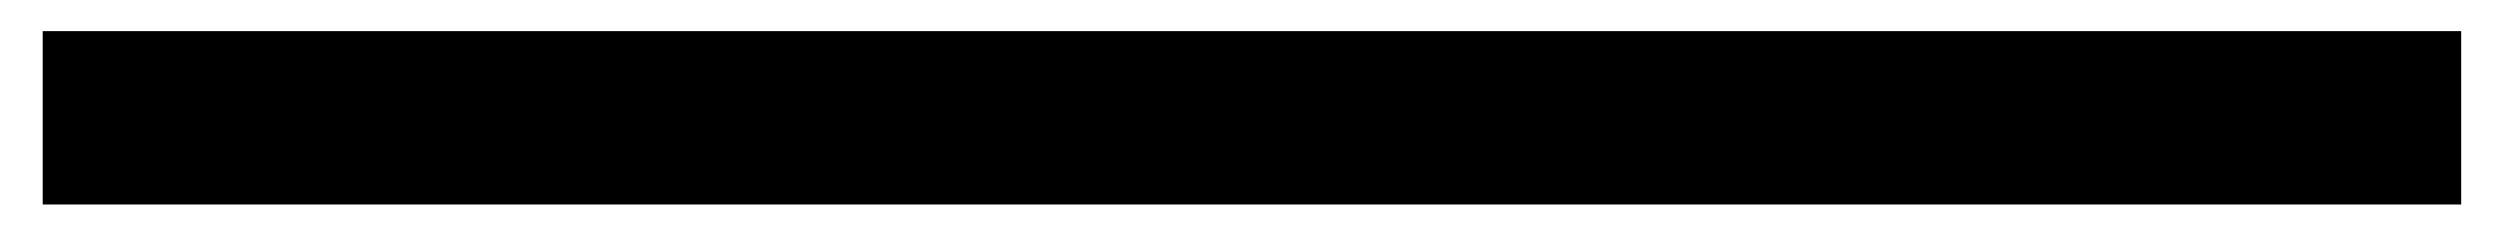
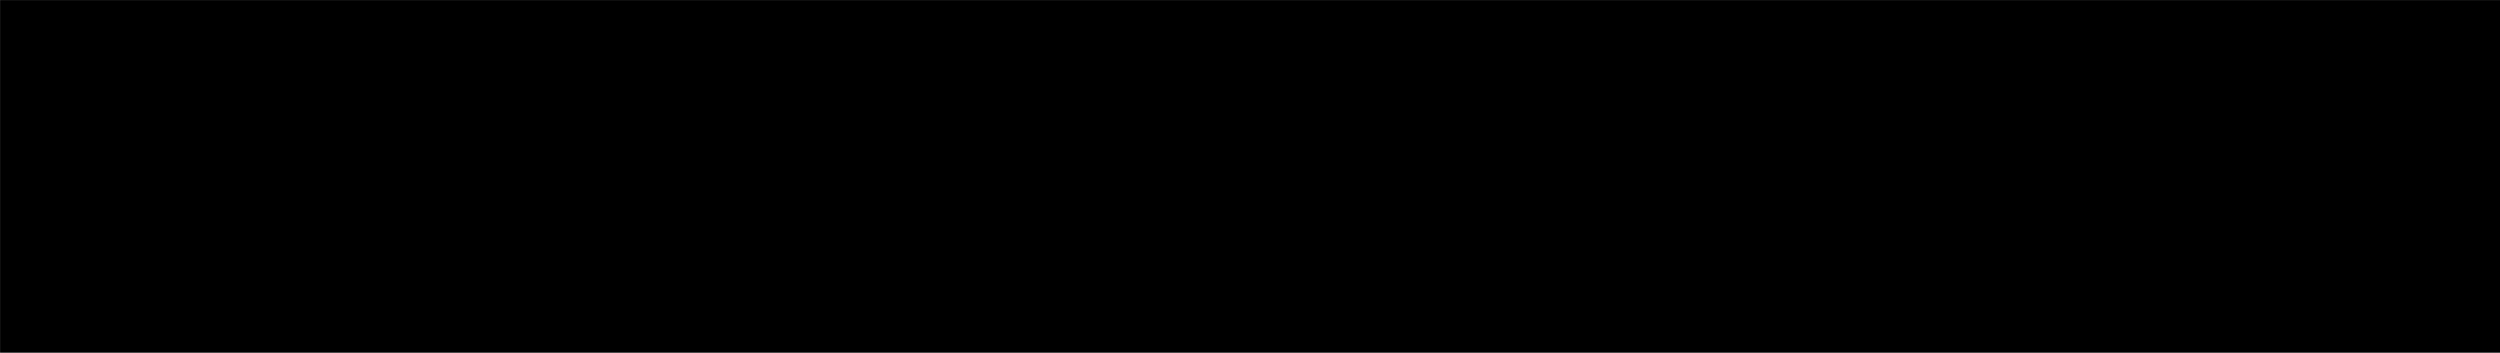
- <svg xmlns="http://www.w3.org/2000/svg" width="78.684mm" height="7.167mm" version="1.1" viewBox="0 0 78.684 7.167">
-   <g transform="matrix(.99204 0 0 2.0621 -48.527 -251.38)" stroke-width=".018">
+ <svg xmlns="http://www.w3.org/2000/svg" width="97.764mm" height="13.79mm" version="1.1" viewBox="0 0 97.764 13.79">
+   <g transform="matrix(1.2742 0 0 5.2119 -64.053 -637.83)" stroke-width=".018">
    <rect x="50.271" y="122.38" width="76.729" height="2.646" stroke-width=".018" />
  </g>
</svg>
